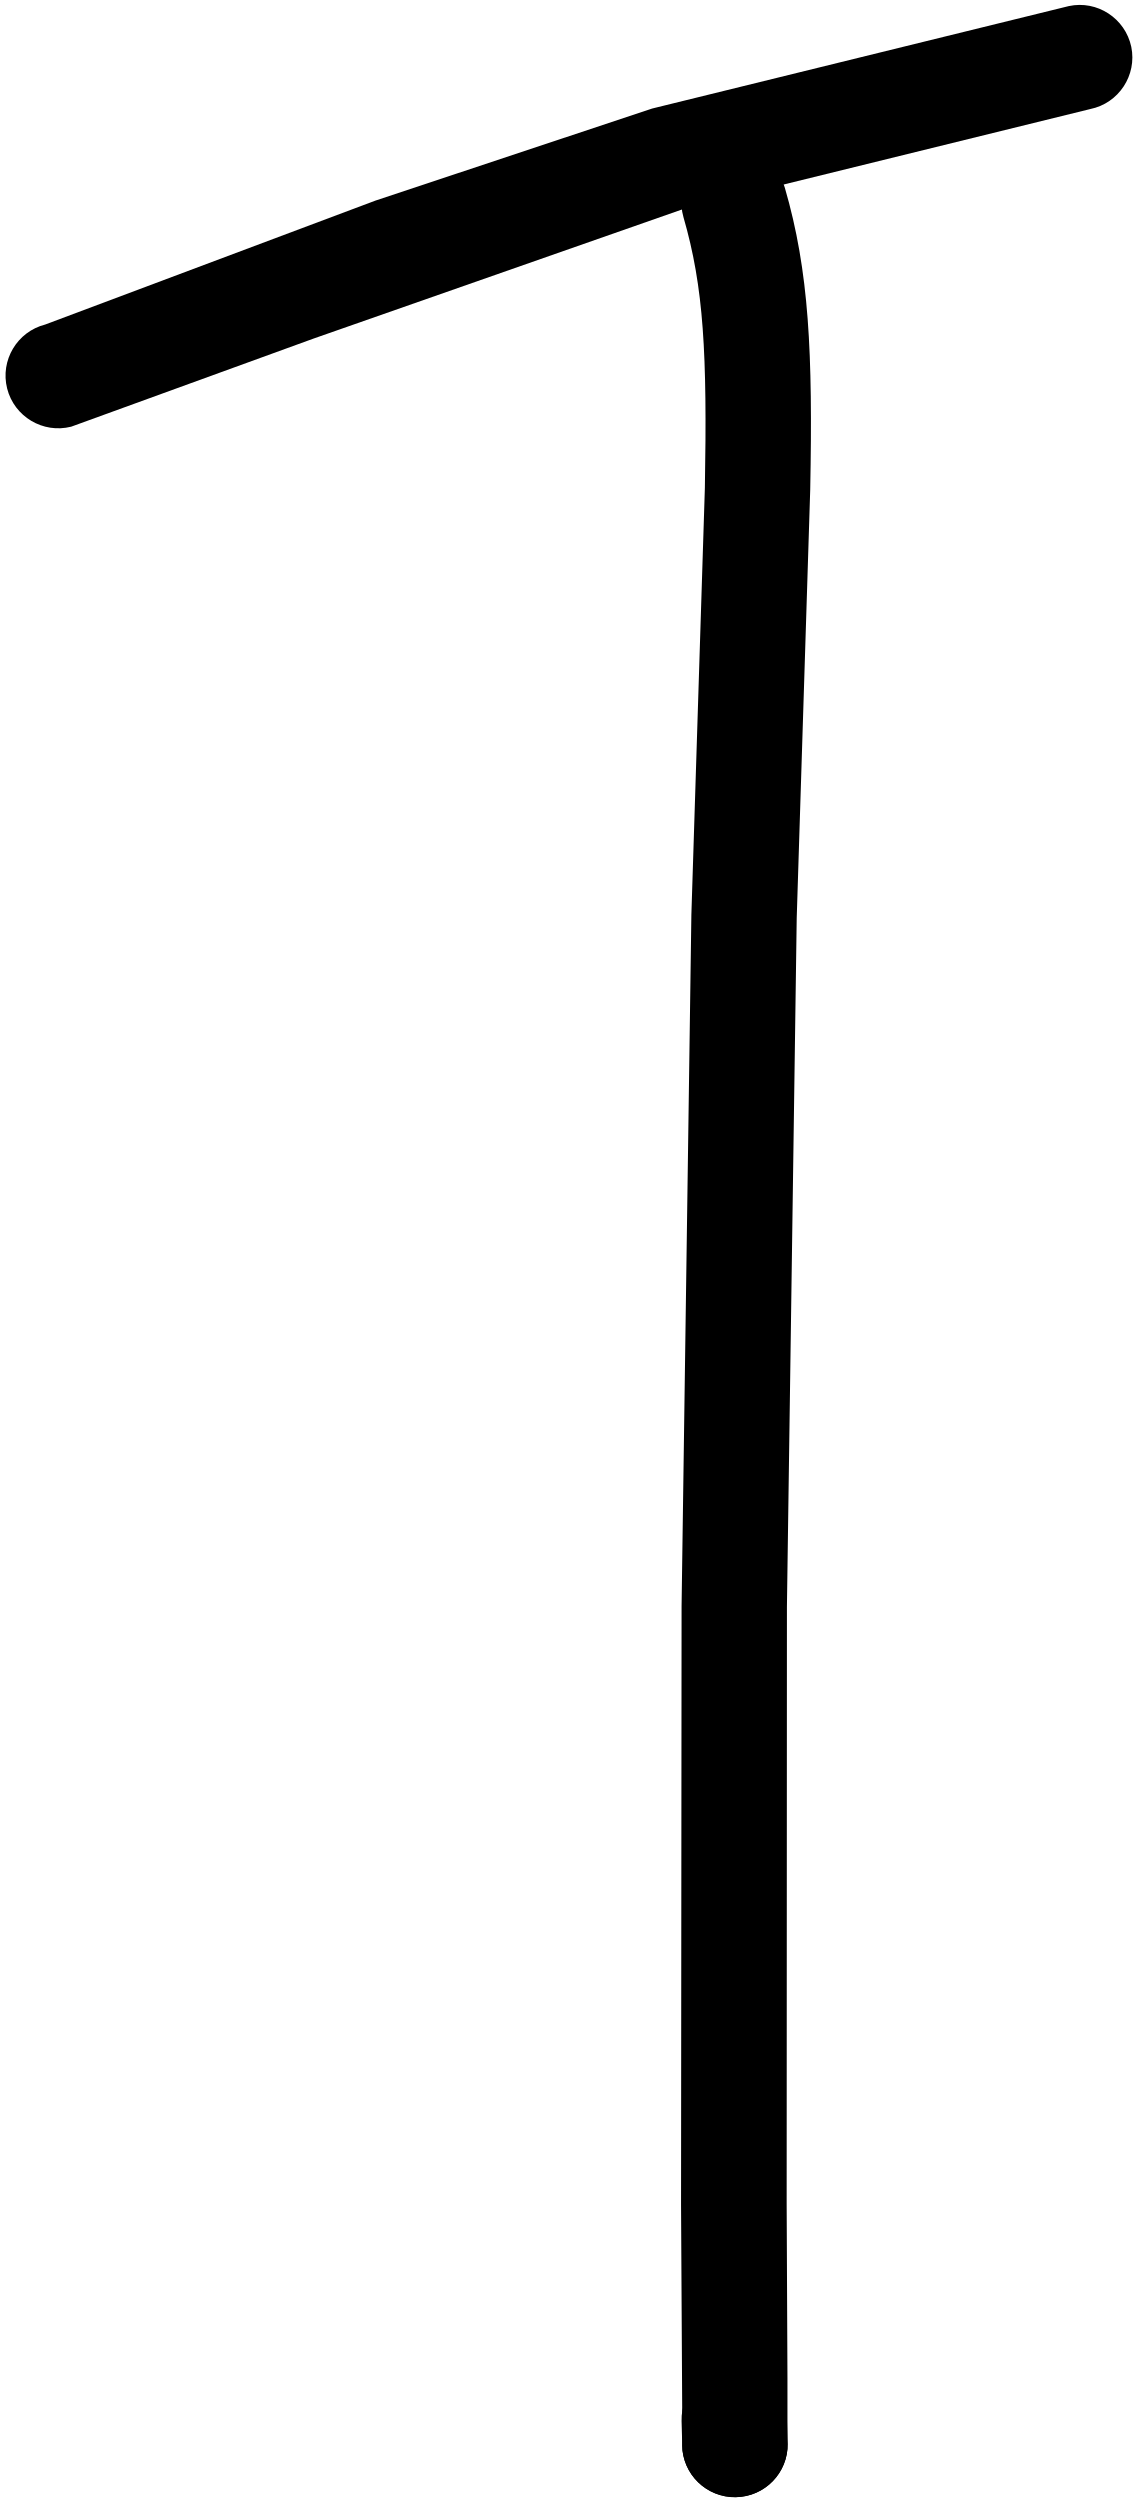
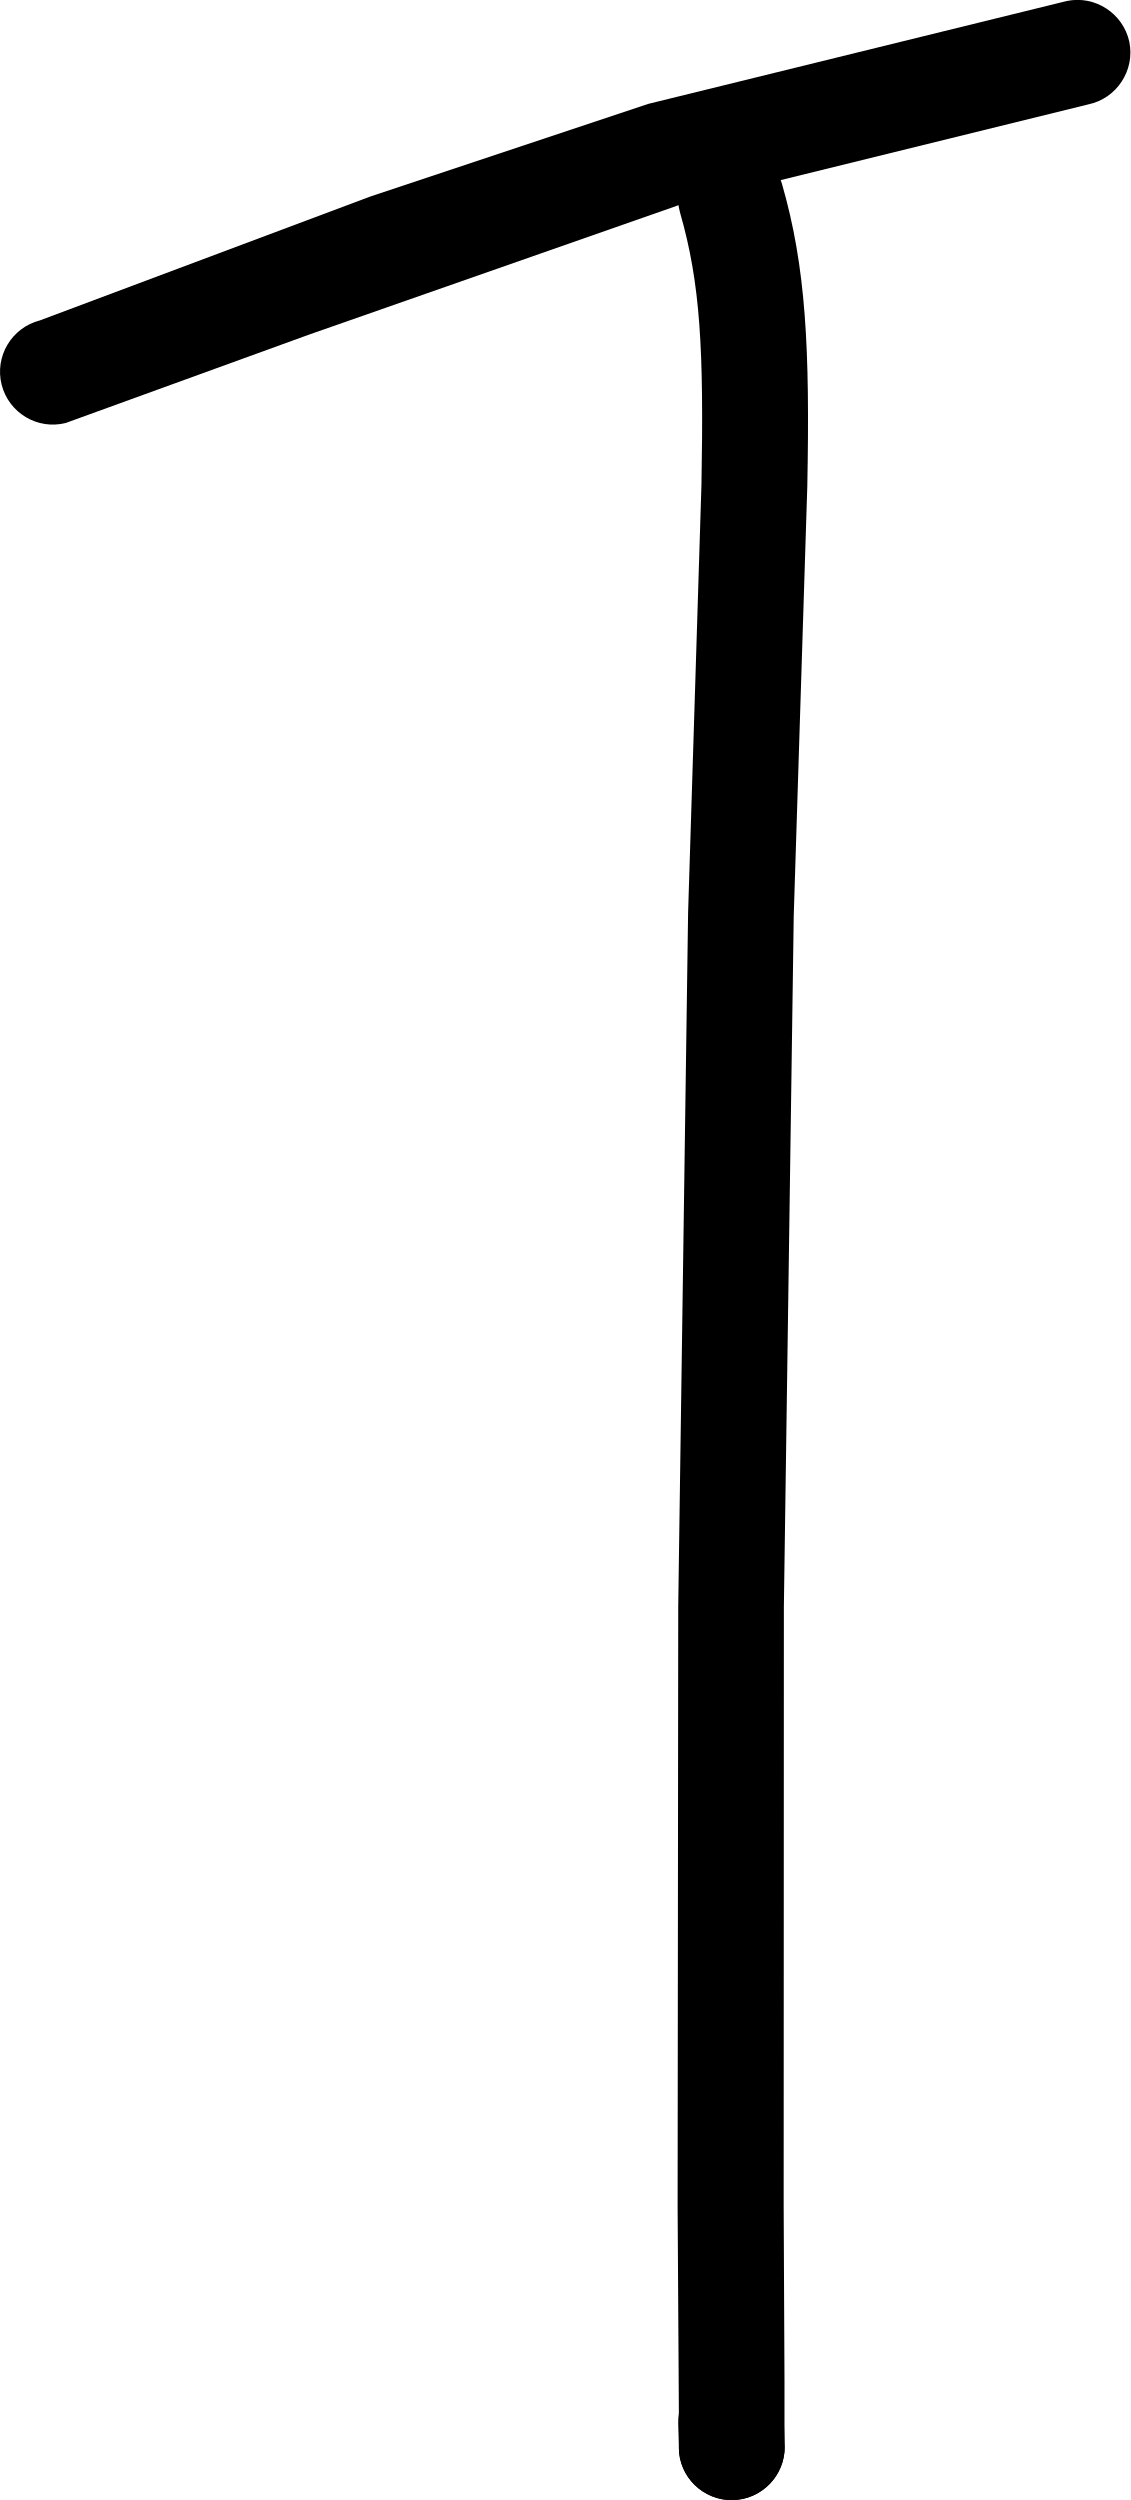
- <svg xmlns="http://www.w3.org/2000/svg" viewBox="0 0 4.296 9.445" width="4.296" height="9.445">
+ <svg xmlns="http://www.w3.org/2000/svg" viewBox="0 0 5.499 12.164" width="5.499" height="12.164">
  <g fill="black" stroke="none">
-     <path d="M 2.582 0.820 C 2.552 0.715 2.613 0.604 2.718 0.573 C 2.824 0.543 2.934 0.604 2.965 0.709 C 3.057 1.025 3.071 1.333 3.061 1.850 L 3.010 3.468 L 2.973 6.070 L 2.972 8.326 L 2.975 8.984 L 2.975 9.251 C 2.967 9.360 2.871 9.442 2.761 9.434 C 2.651 9.425 2.569 9.329 2.578 9.219 L 2.573 8.328 L 2.575 6.068 L 2.612 3.456 L 2.663 1.843 C 2.672 1.336 2.659 1.086 2.582 0.820 Z" />
-     <path d="M 2.975 9.214 C 2.986 9.323 2.907 9.422 2.798 9.433 C 2.688 9.445 2.590 9.366 2.578 9.256 L 2.575 9.147 C 2.572 9.037 2.659 8.946 2.769 8.943 C 2.879 8.941 2.970 9.028 2.973 9.138 L 2.975 9.214 Z" />
-     <path d="M 0.269 1.612 C 0.162 1.639 0.054 1.574 0.027 1.468 C 0.000 1.361 0.065 1.253 0.171 1.226 L 1.418 0.758 L 2.464 0.410 L 4.038 0.023 C 4.145 0.000 4.251 0.069 4.274 0.177 C 4.296 0.284 4.227 0.390 4.119 0.412 L 2.575 0.792 L 1.185 1.279 L 0.269 1.612 Z" />
+     <path d="M 3.309 1.035 C 3.270 0.899 3.349 0.756 3.484 0.716 C 3.621 0.677 3.764 0.756 3.804 0.892 C 3.922 1.300 3.941 1.698 3.928 2.366 L 3.862 4.456 L 3.814 7.818 L 3.813 10.732 L 3.817 11.582 L 3.817 11.927 C 3.806 12.068 3.682 12.174 3.540 12.164 C 3.398 12.152 3.292 12.028 3.304 11.886 L 3.297 10.735 L 3.300 7.815 L 3.348 4.441 L 3.413 2.357 C 3.425 1.702 3.408 1.379 3.309 1.035 Z" />
+     <path d="M 3.817 11.880 C 3.831 12.020 3.729 12.148 3.588 12.163 C 3.446 12.178 3.319 12.076 3.304 11.934 L 3.300 11.793 C 3.296 11.651 3.408 11.533 3.550 11.529 C 3.692 11.527 3.810 11.639 3.814 11.781 L 3.817 11.880 Z" />
+     <path d="M 0.320 2.058 C 0.182 2.093 0.043 2.009 0.008 1.872 C -0.027 1.734 0.057 1.594 0.194 1.559 L 1.805 0.955 L 3.156 0.505 L 5.190 0.005 C 5.328 -0.024 5.465 0.065 5.495 0.204 C 5.523 0.342 5.434 0.479 5.295 0.508 L 3.300 0.999 L 1.504 1.628 L 0.320 2.058 Z" />
  </g>
</svg>
